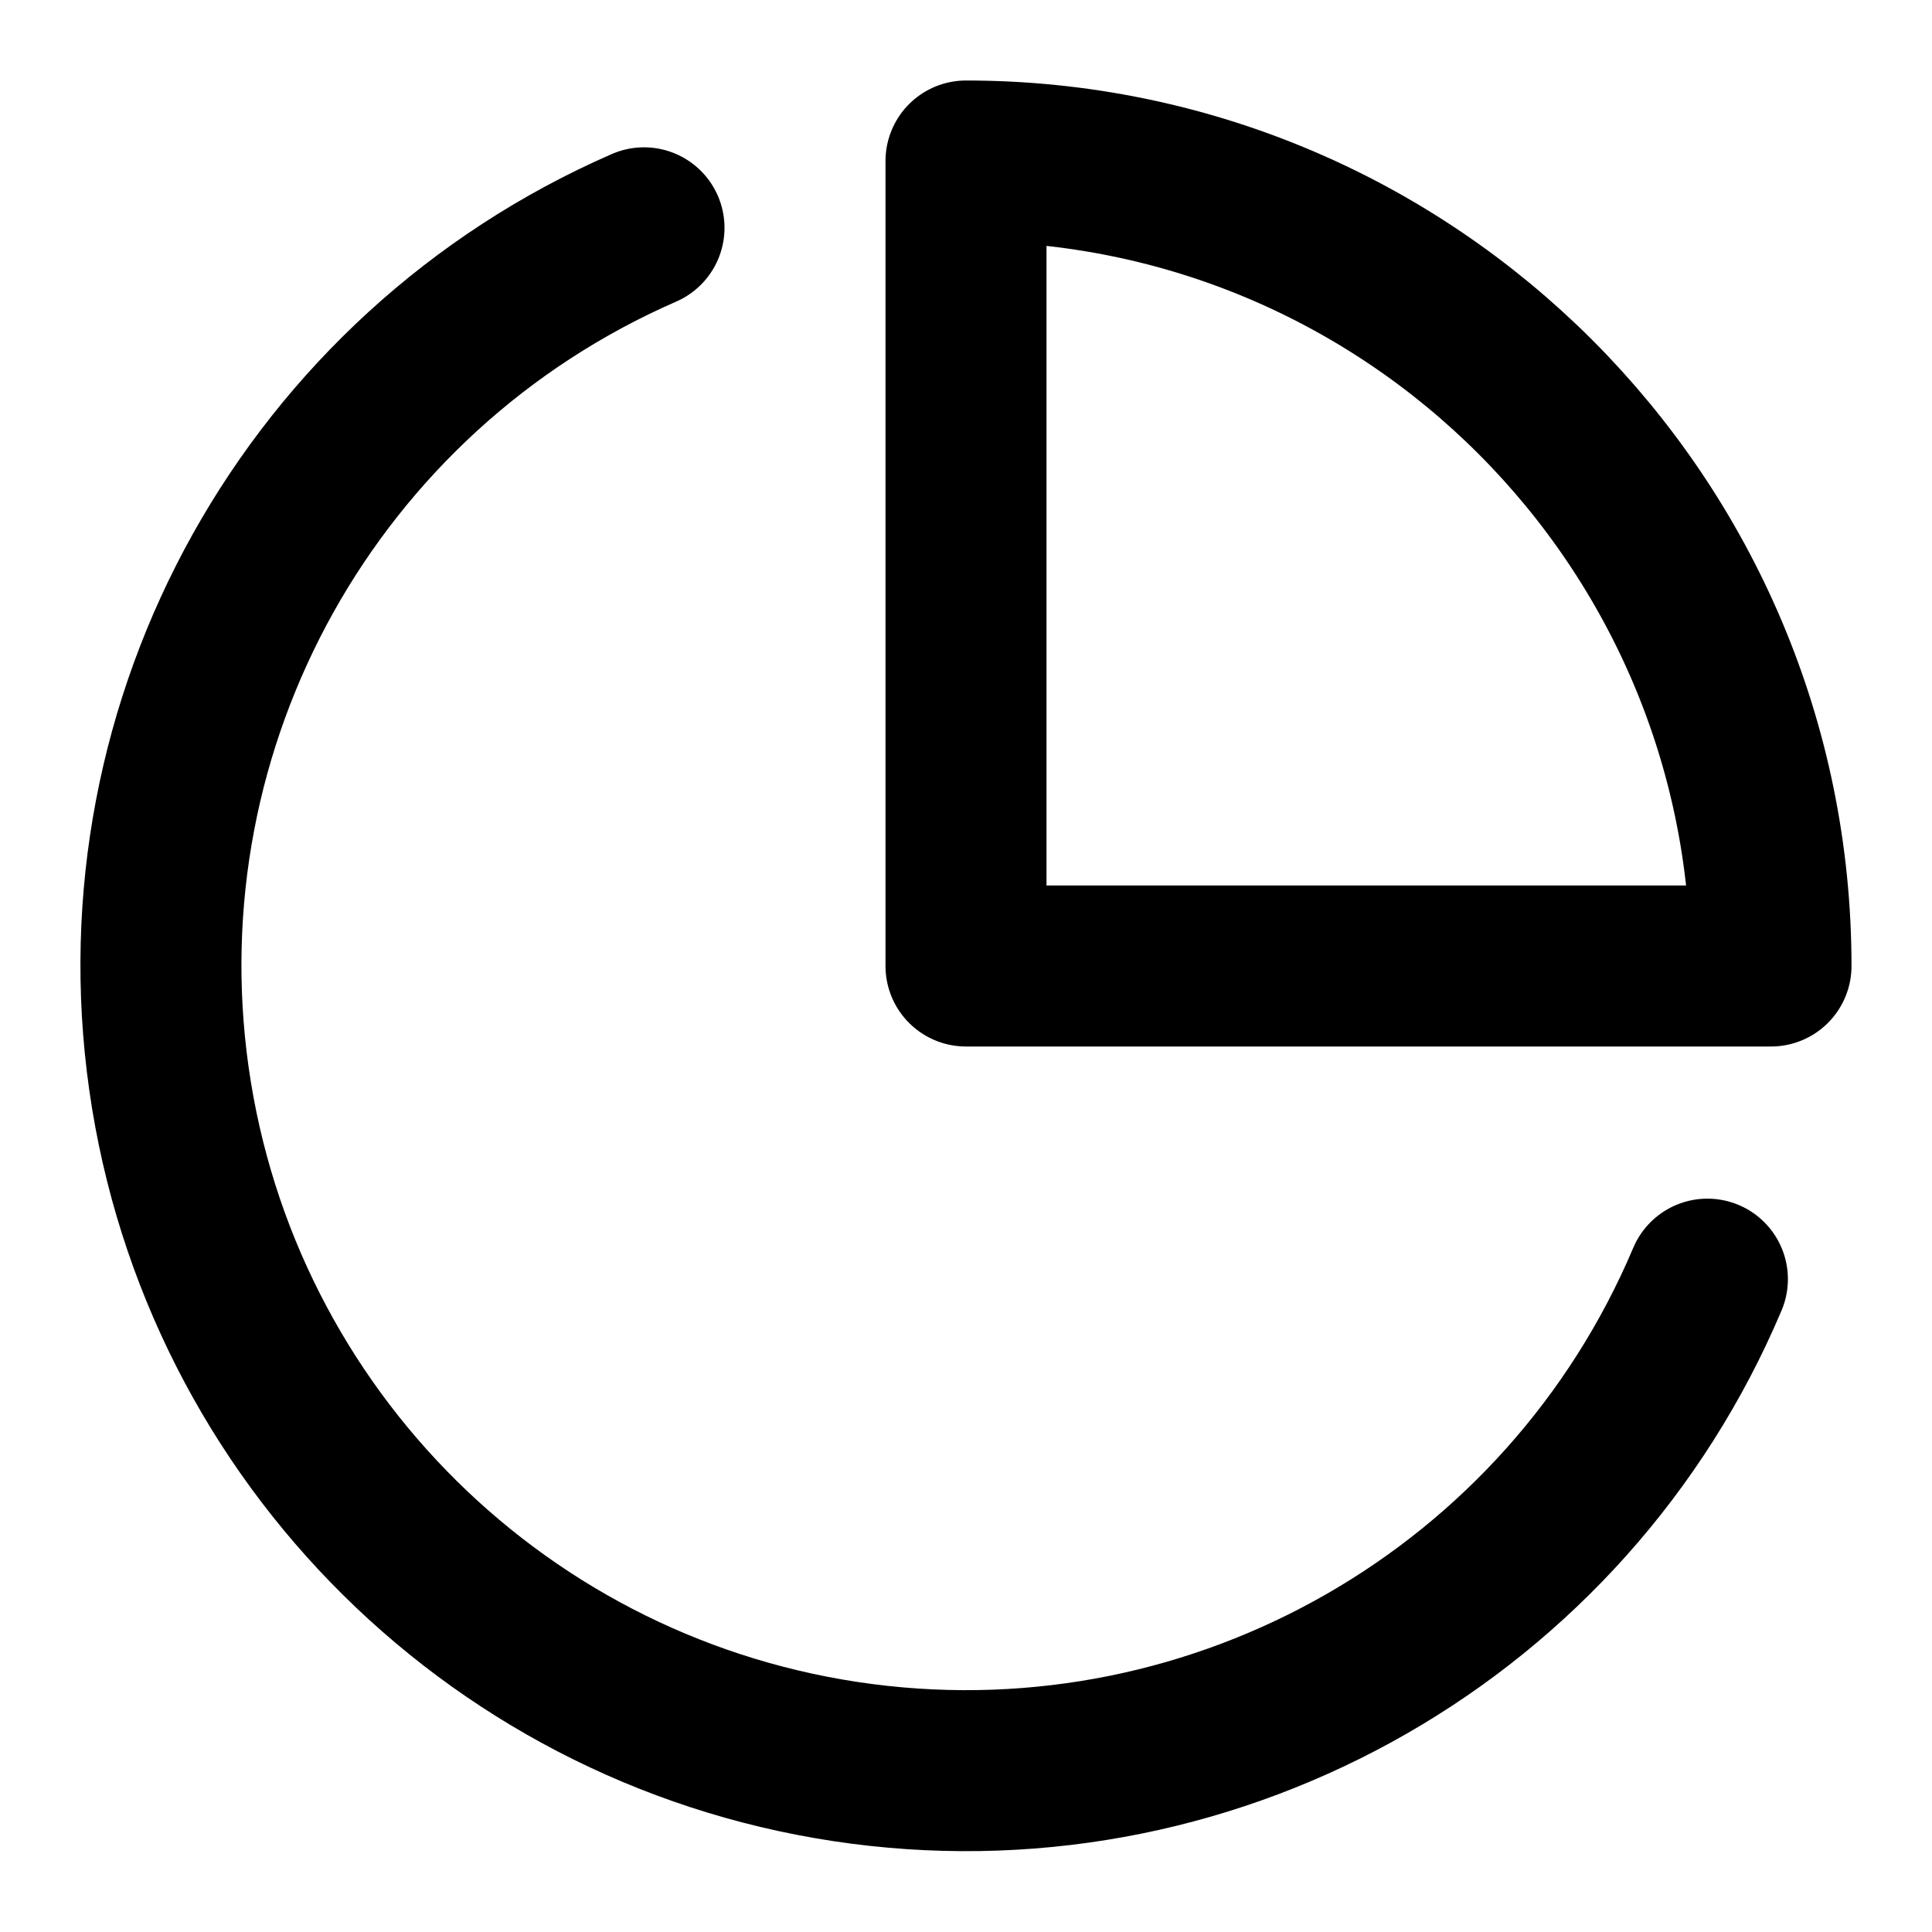
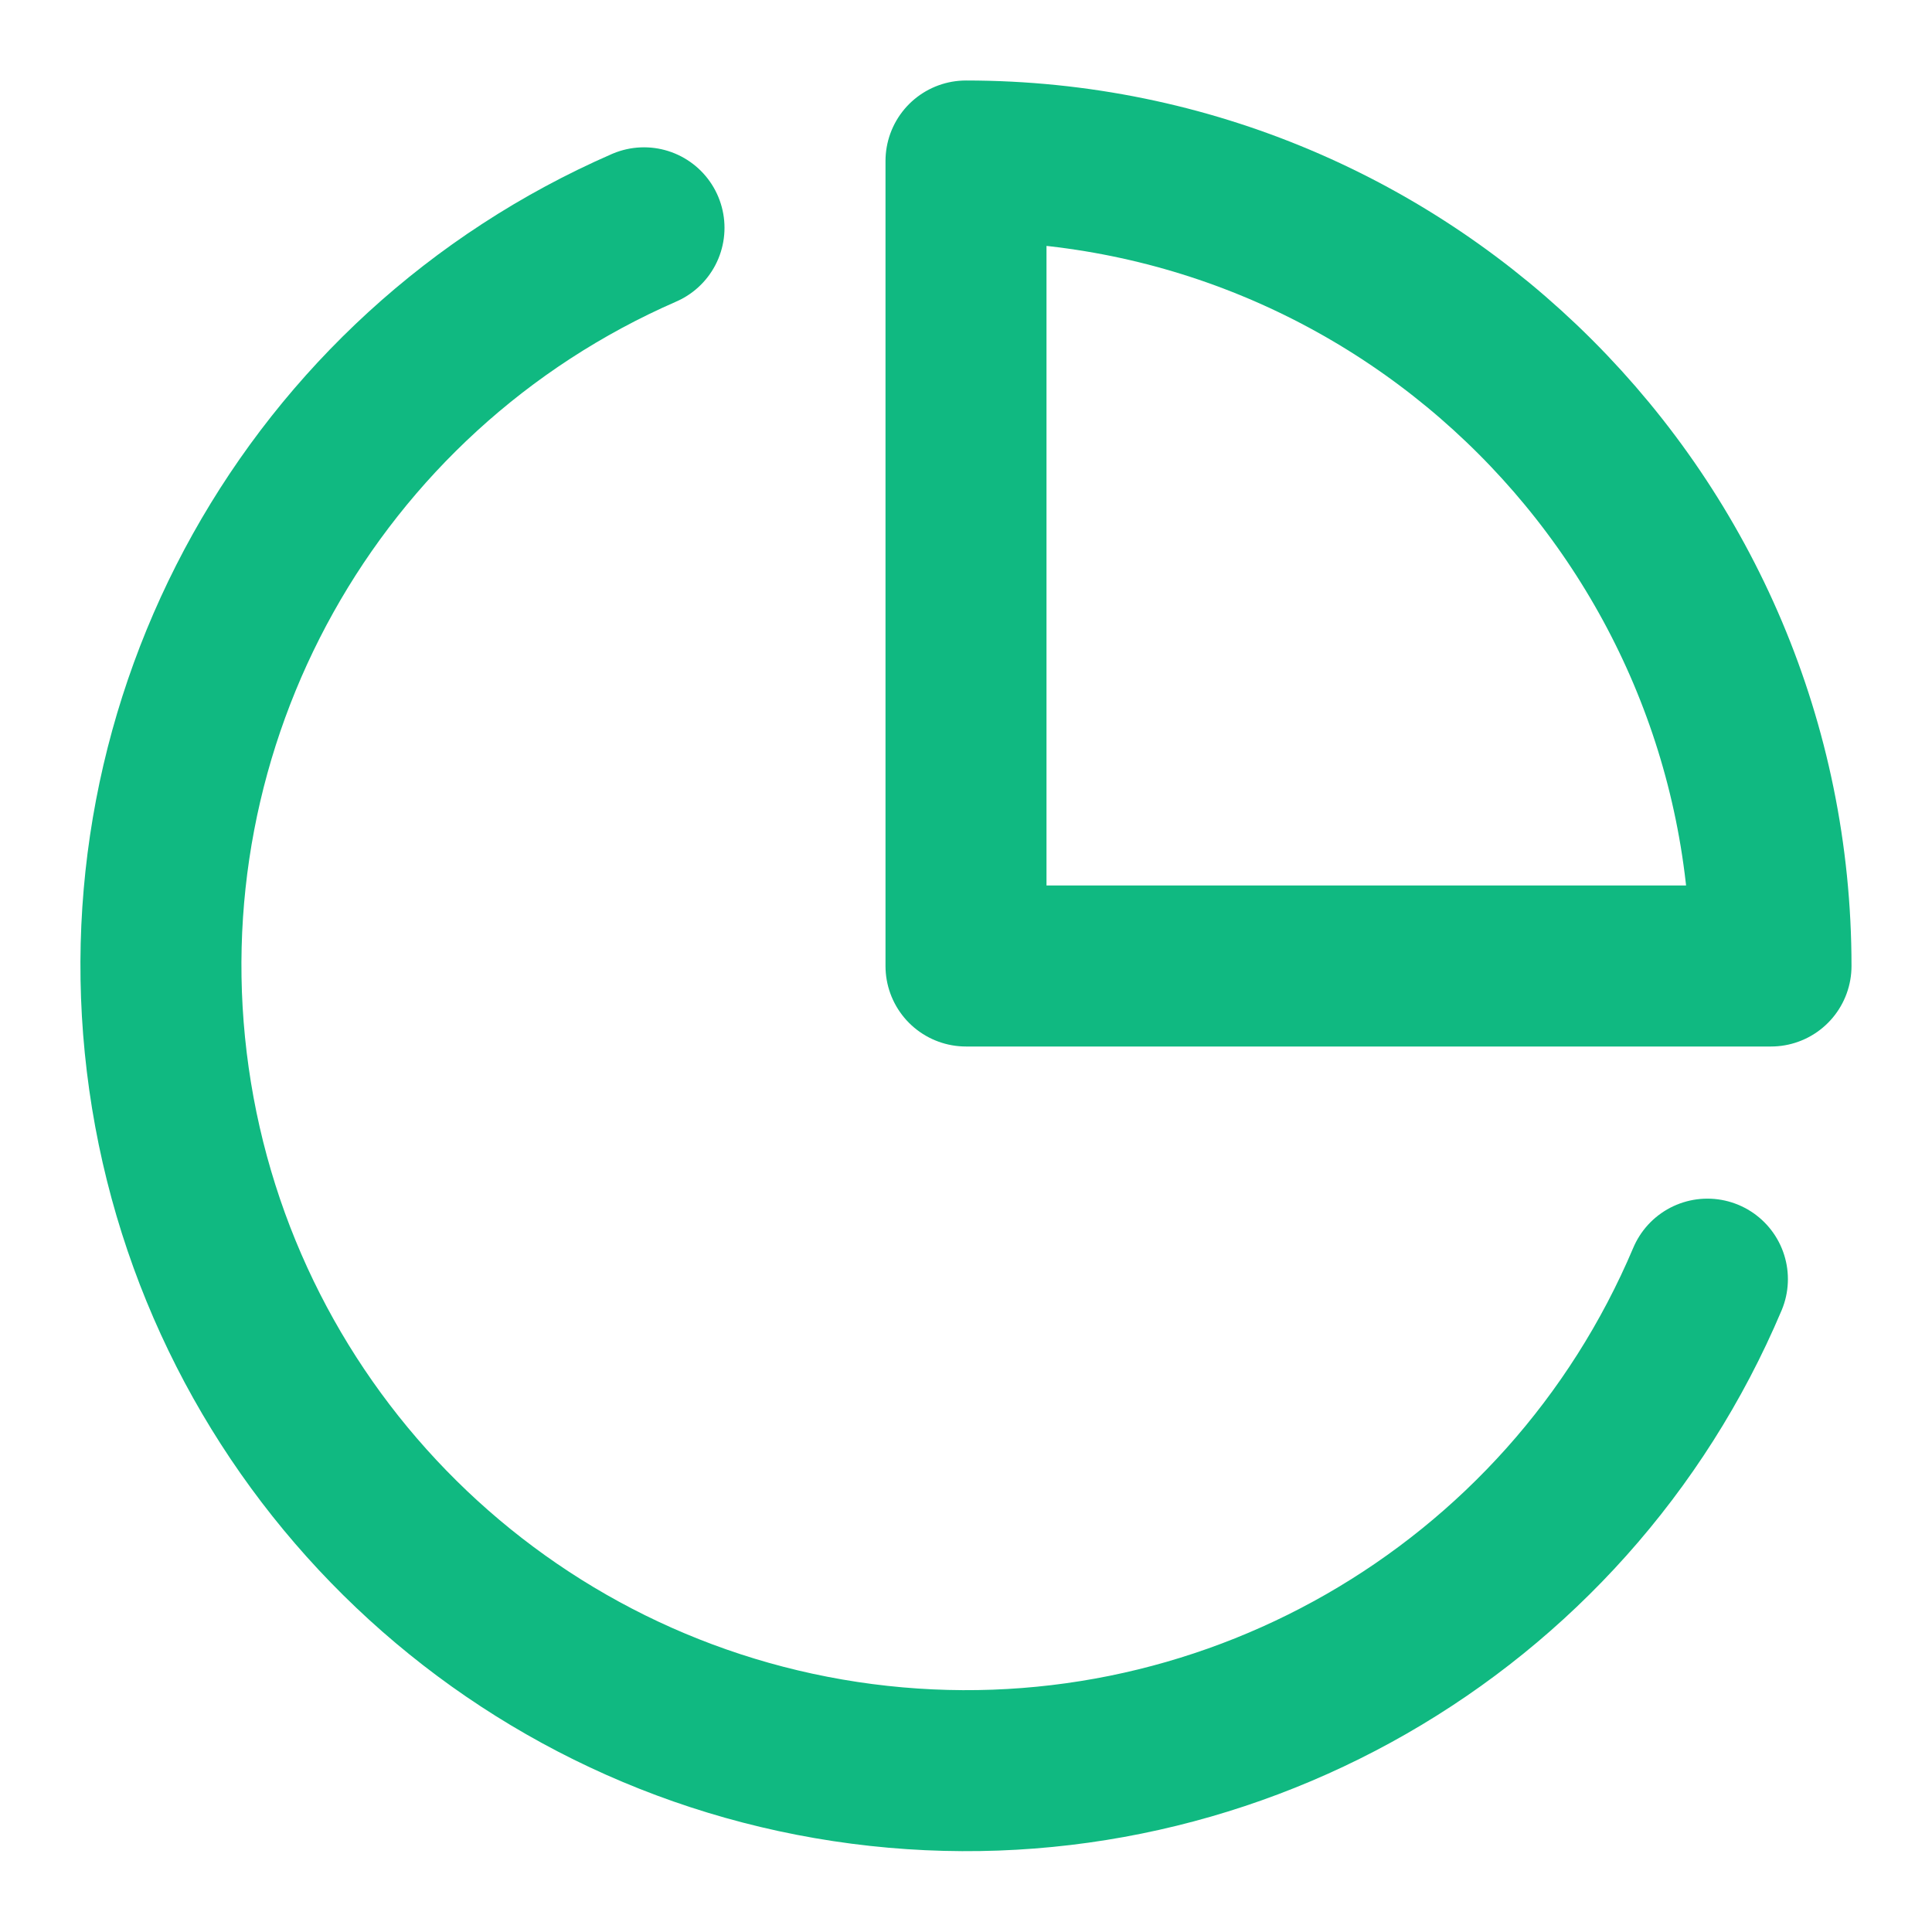
- <svg xmlns="http://www.w3.org/2000/svg" viewBox="0 0 24 24" fill="none" stroke="currentColor" stroke-width="2" stroke-linecap="round" stroke-linejoin="round">
+ <svg xmlns="http://www.w3.org/2000/svg" viewBox="0 0 24 24" fill="none" stroke="#10B981" stroke-width="2" stroke-linecap="round" stroke-linejoin="round">
  <path d="M21.21 15.89A10 10 0 1 1 8 2.83" />
  <path d="M22 12A10 10 0 0 0 12 2v10z" />
</svg>
